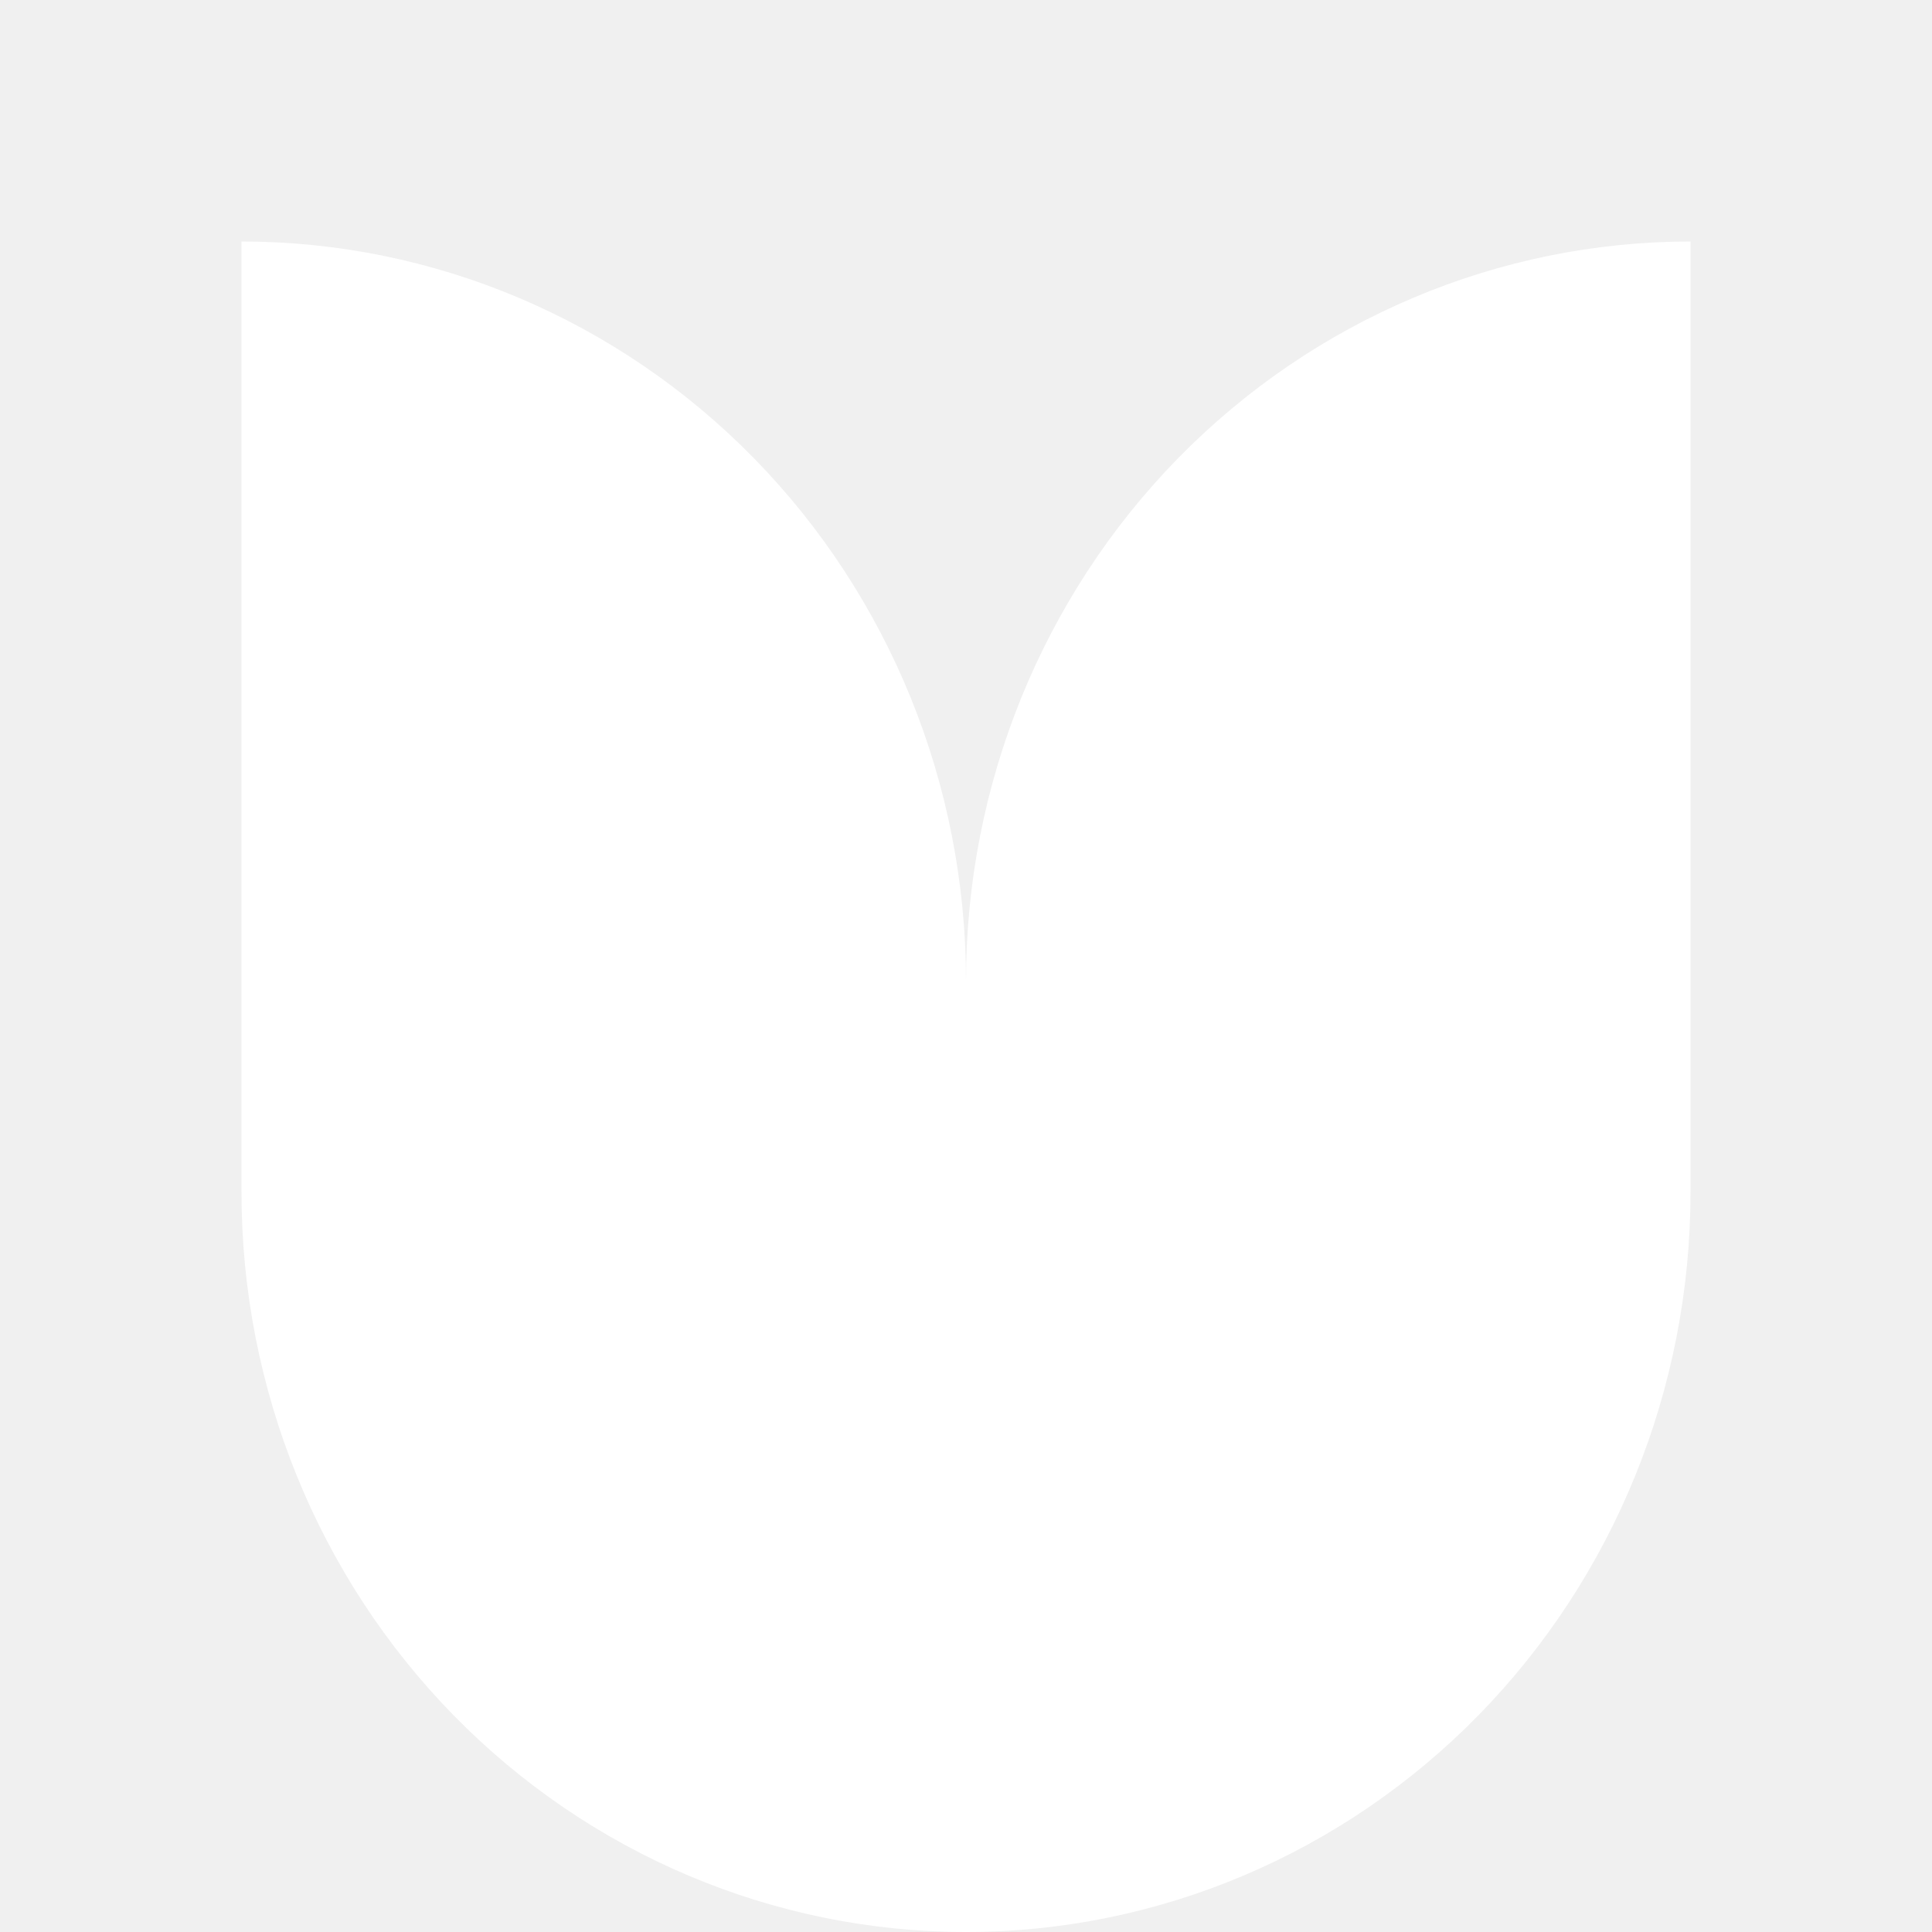
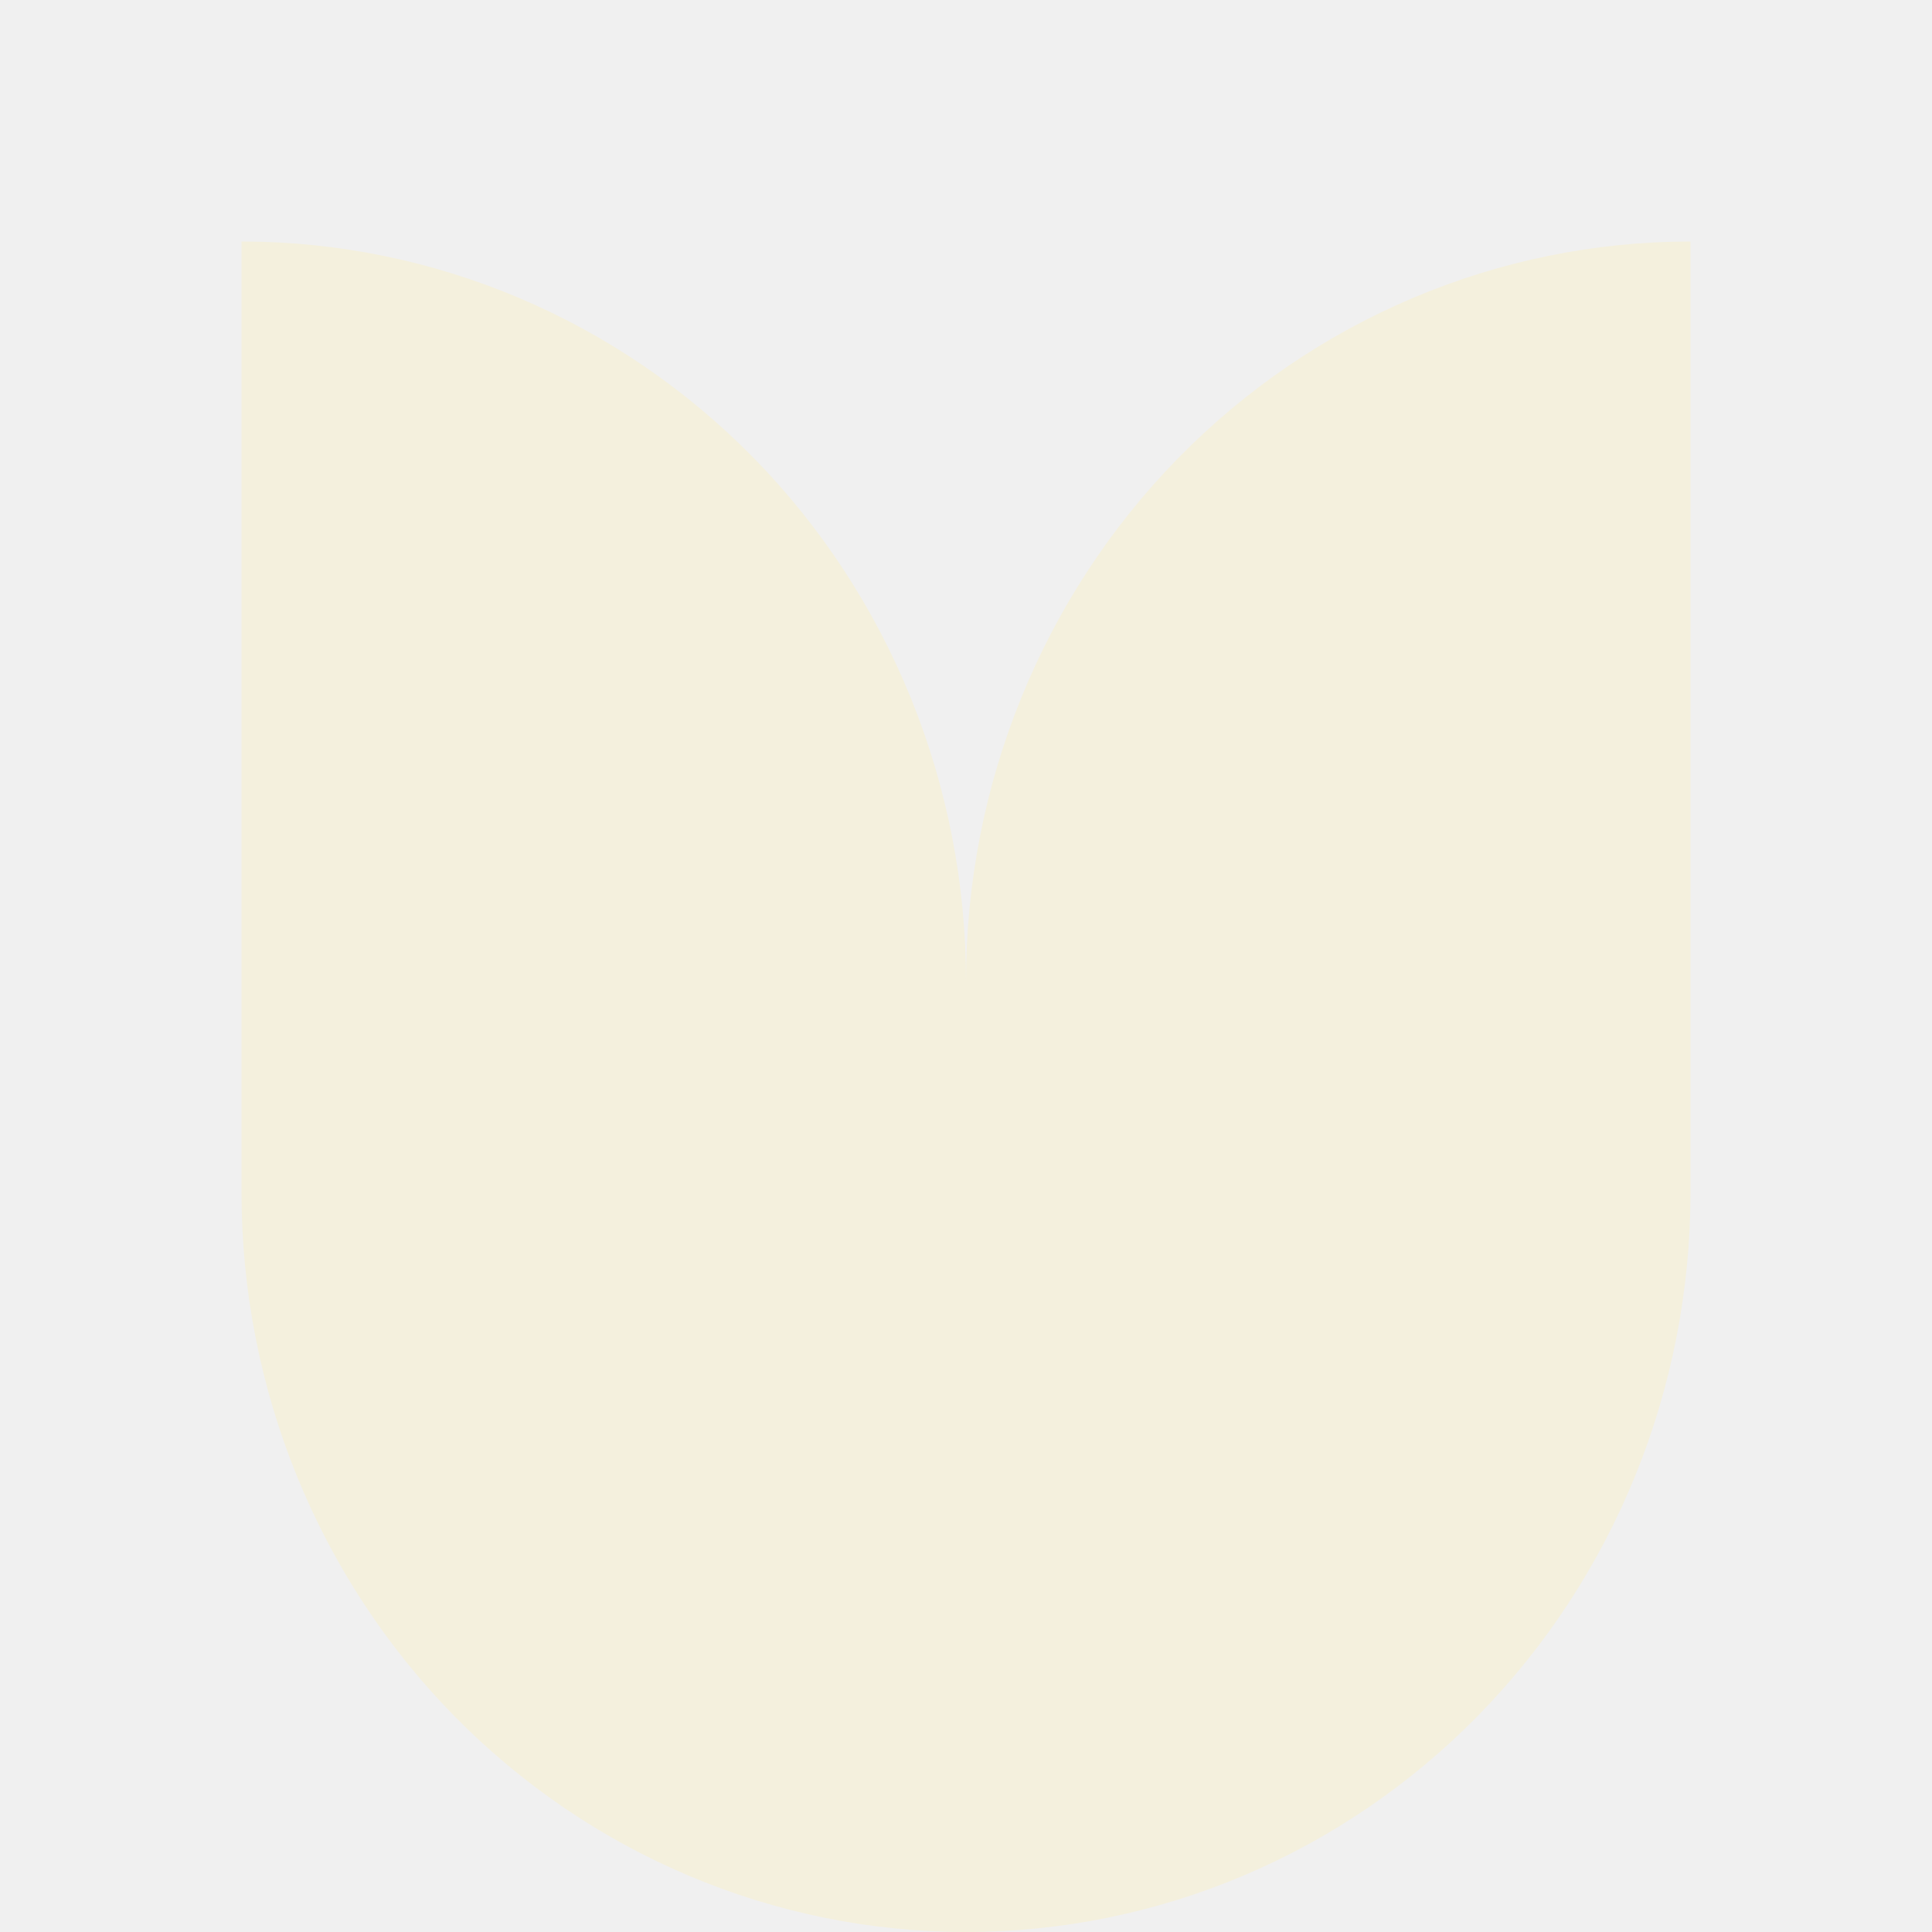
<svg xmlns="http://www.w3.org/2000/svg" width="16" height="16" viewBox="0 0 16 16" fill="none">
-   <path d="M2 2C3.591 2 5.117 2.645 6.243 3.794C7.368 4.943 8 6.501 8 8.125C8 6.501 8.632 4.943 9.757 3.794C10.883 2.645 12.409 2 14 2V9.875C14 11.499 13.368 13.057 12.243 14.206C11.117 15.355 9.591 16 8 16C6.409 16 4.883 15.355 3.757 14.206C2.632 13.057 2 11.499 2 9.875V2Z" fill="white" />
+   <path d="M2 2C3.591 2 5.117 2.645 6.243 3.794C7.368 4.943 8 6.501 8 8.125C8 6.501 8.632 4.943 9.757 3.794C10.883 2.645 12.409 2 14 2V9.875C14 11.499 13.368 13.057 12.243 14.206C11.117 15.355 9.591 16 8 16C6.409 16 4.883 15.355 3.757 14.206C2.632 13.057 2 11.499 2 9.875V2Z" fill="#F4F0DD" />
</svg>
